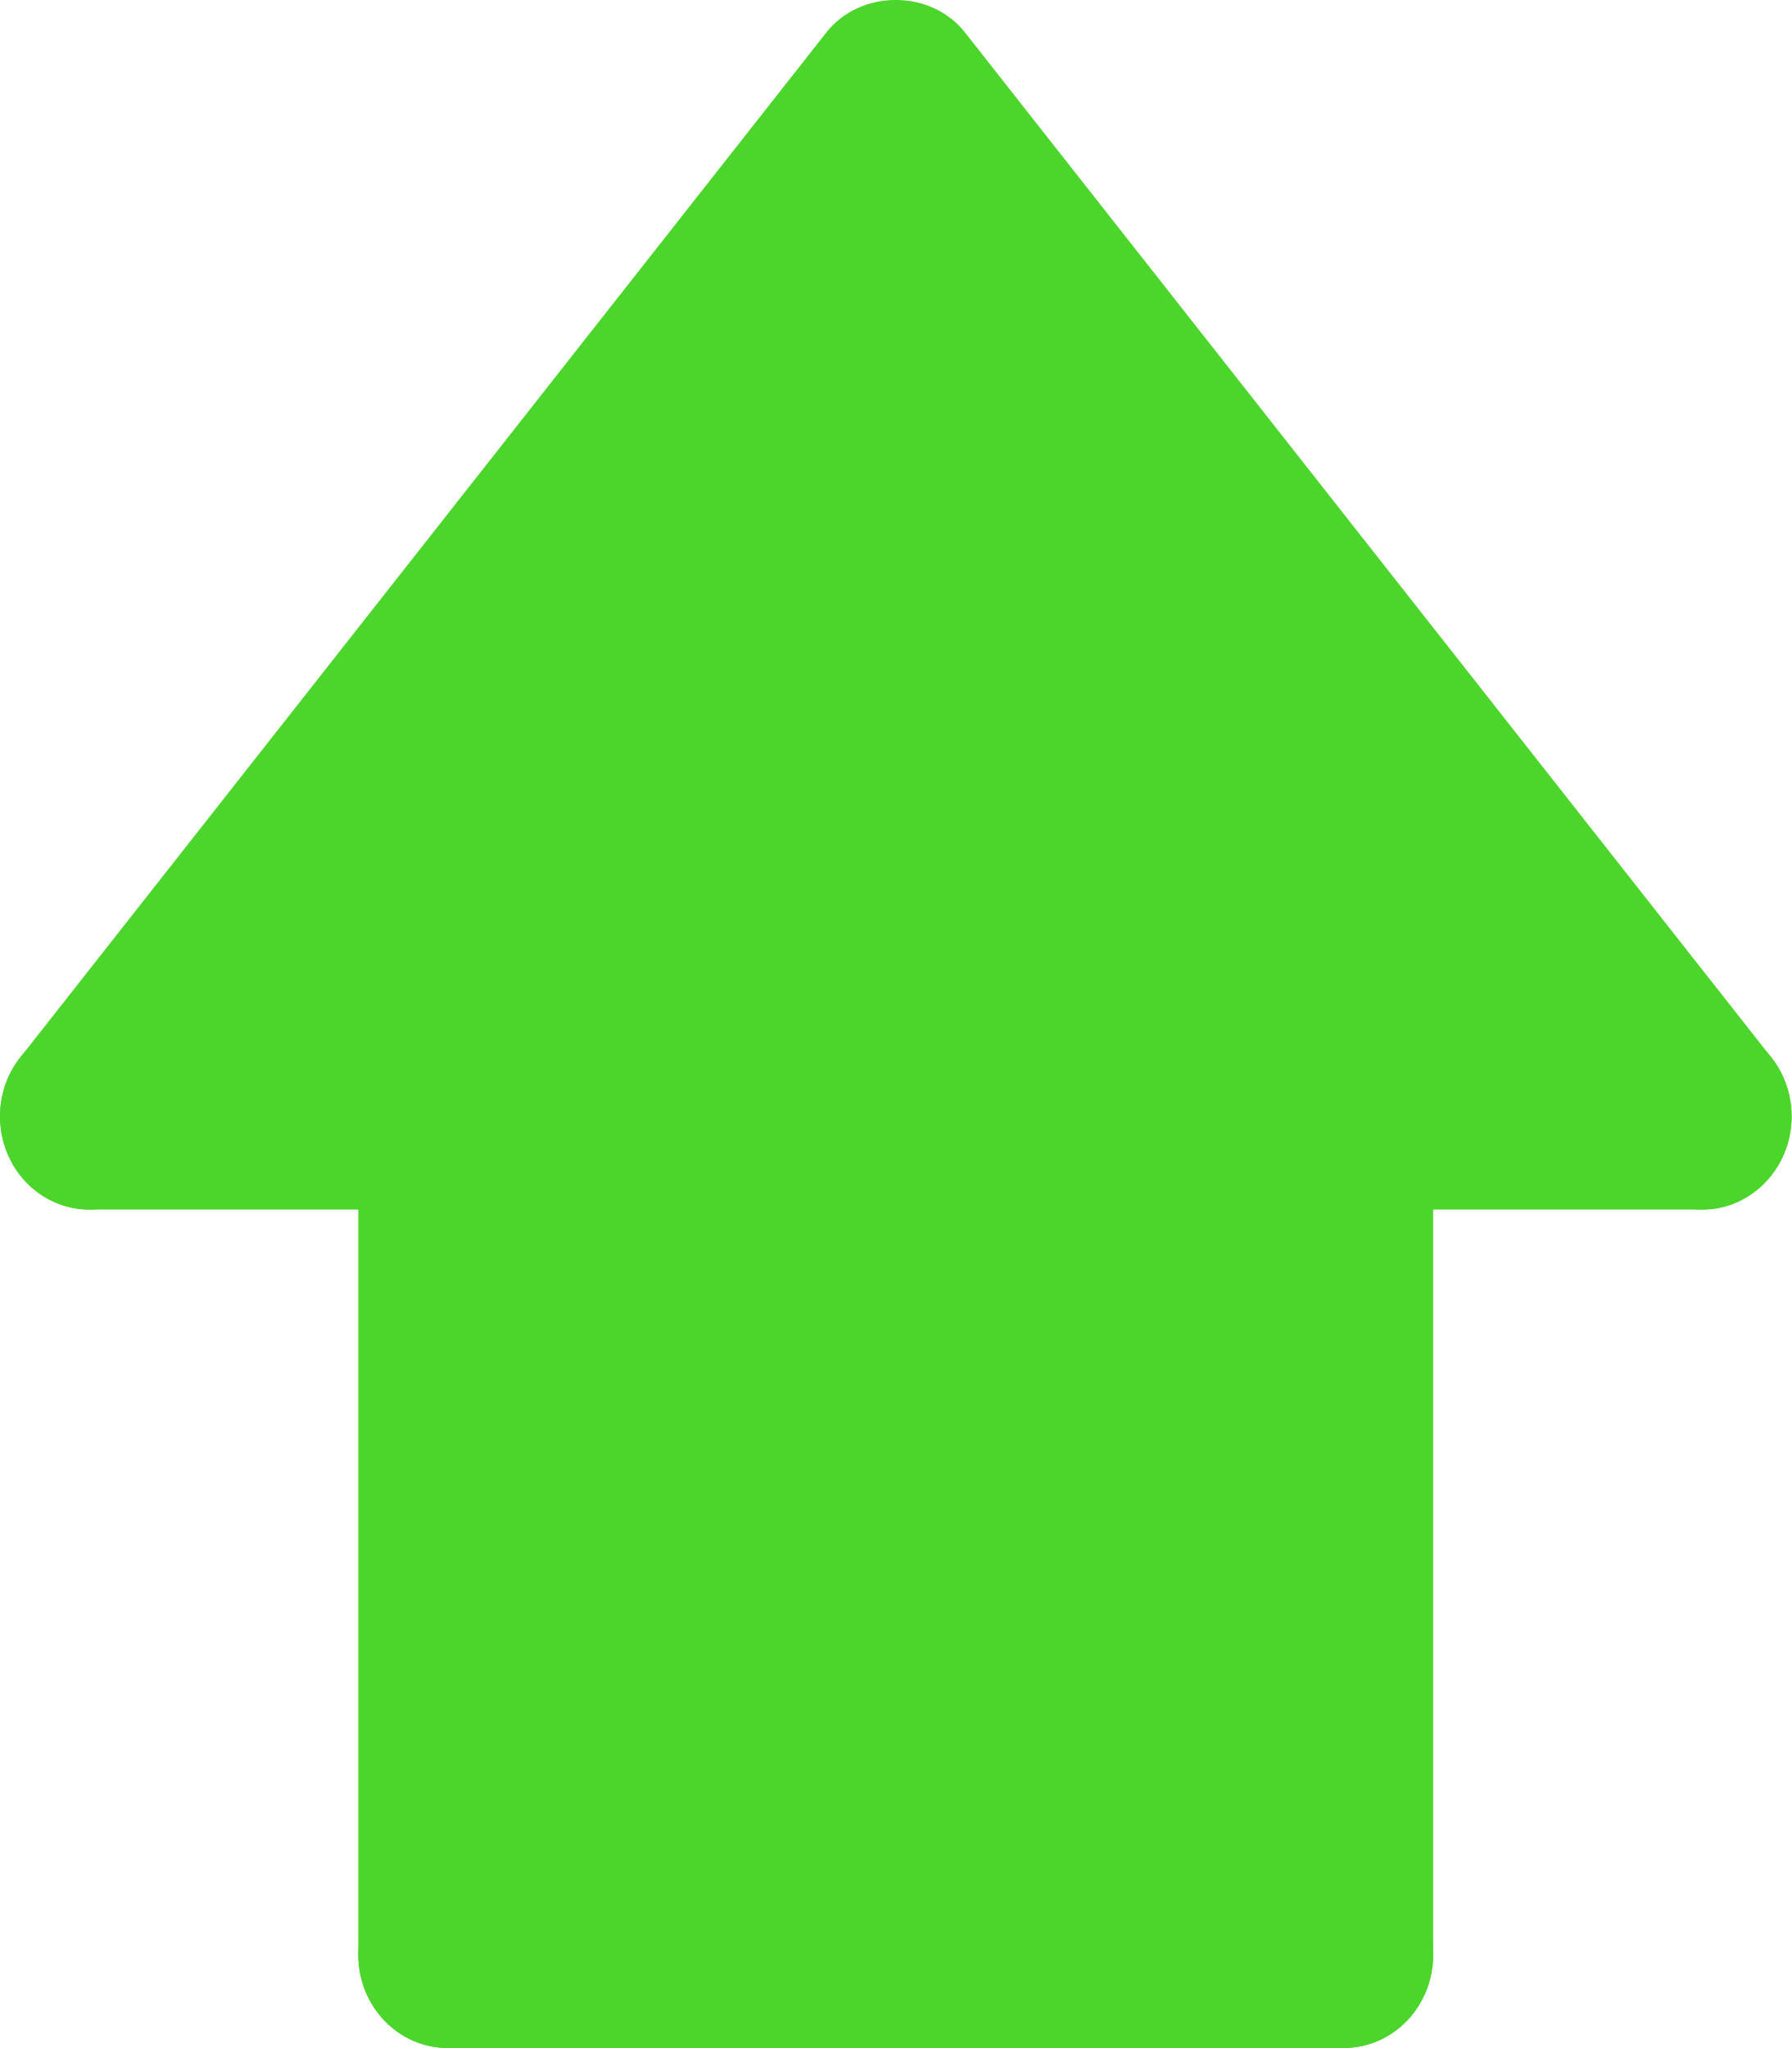
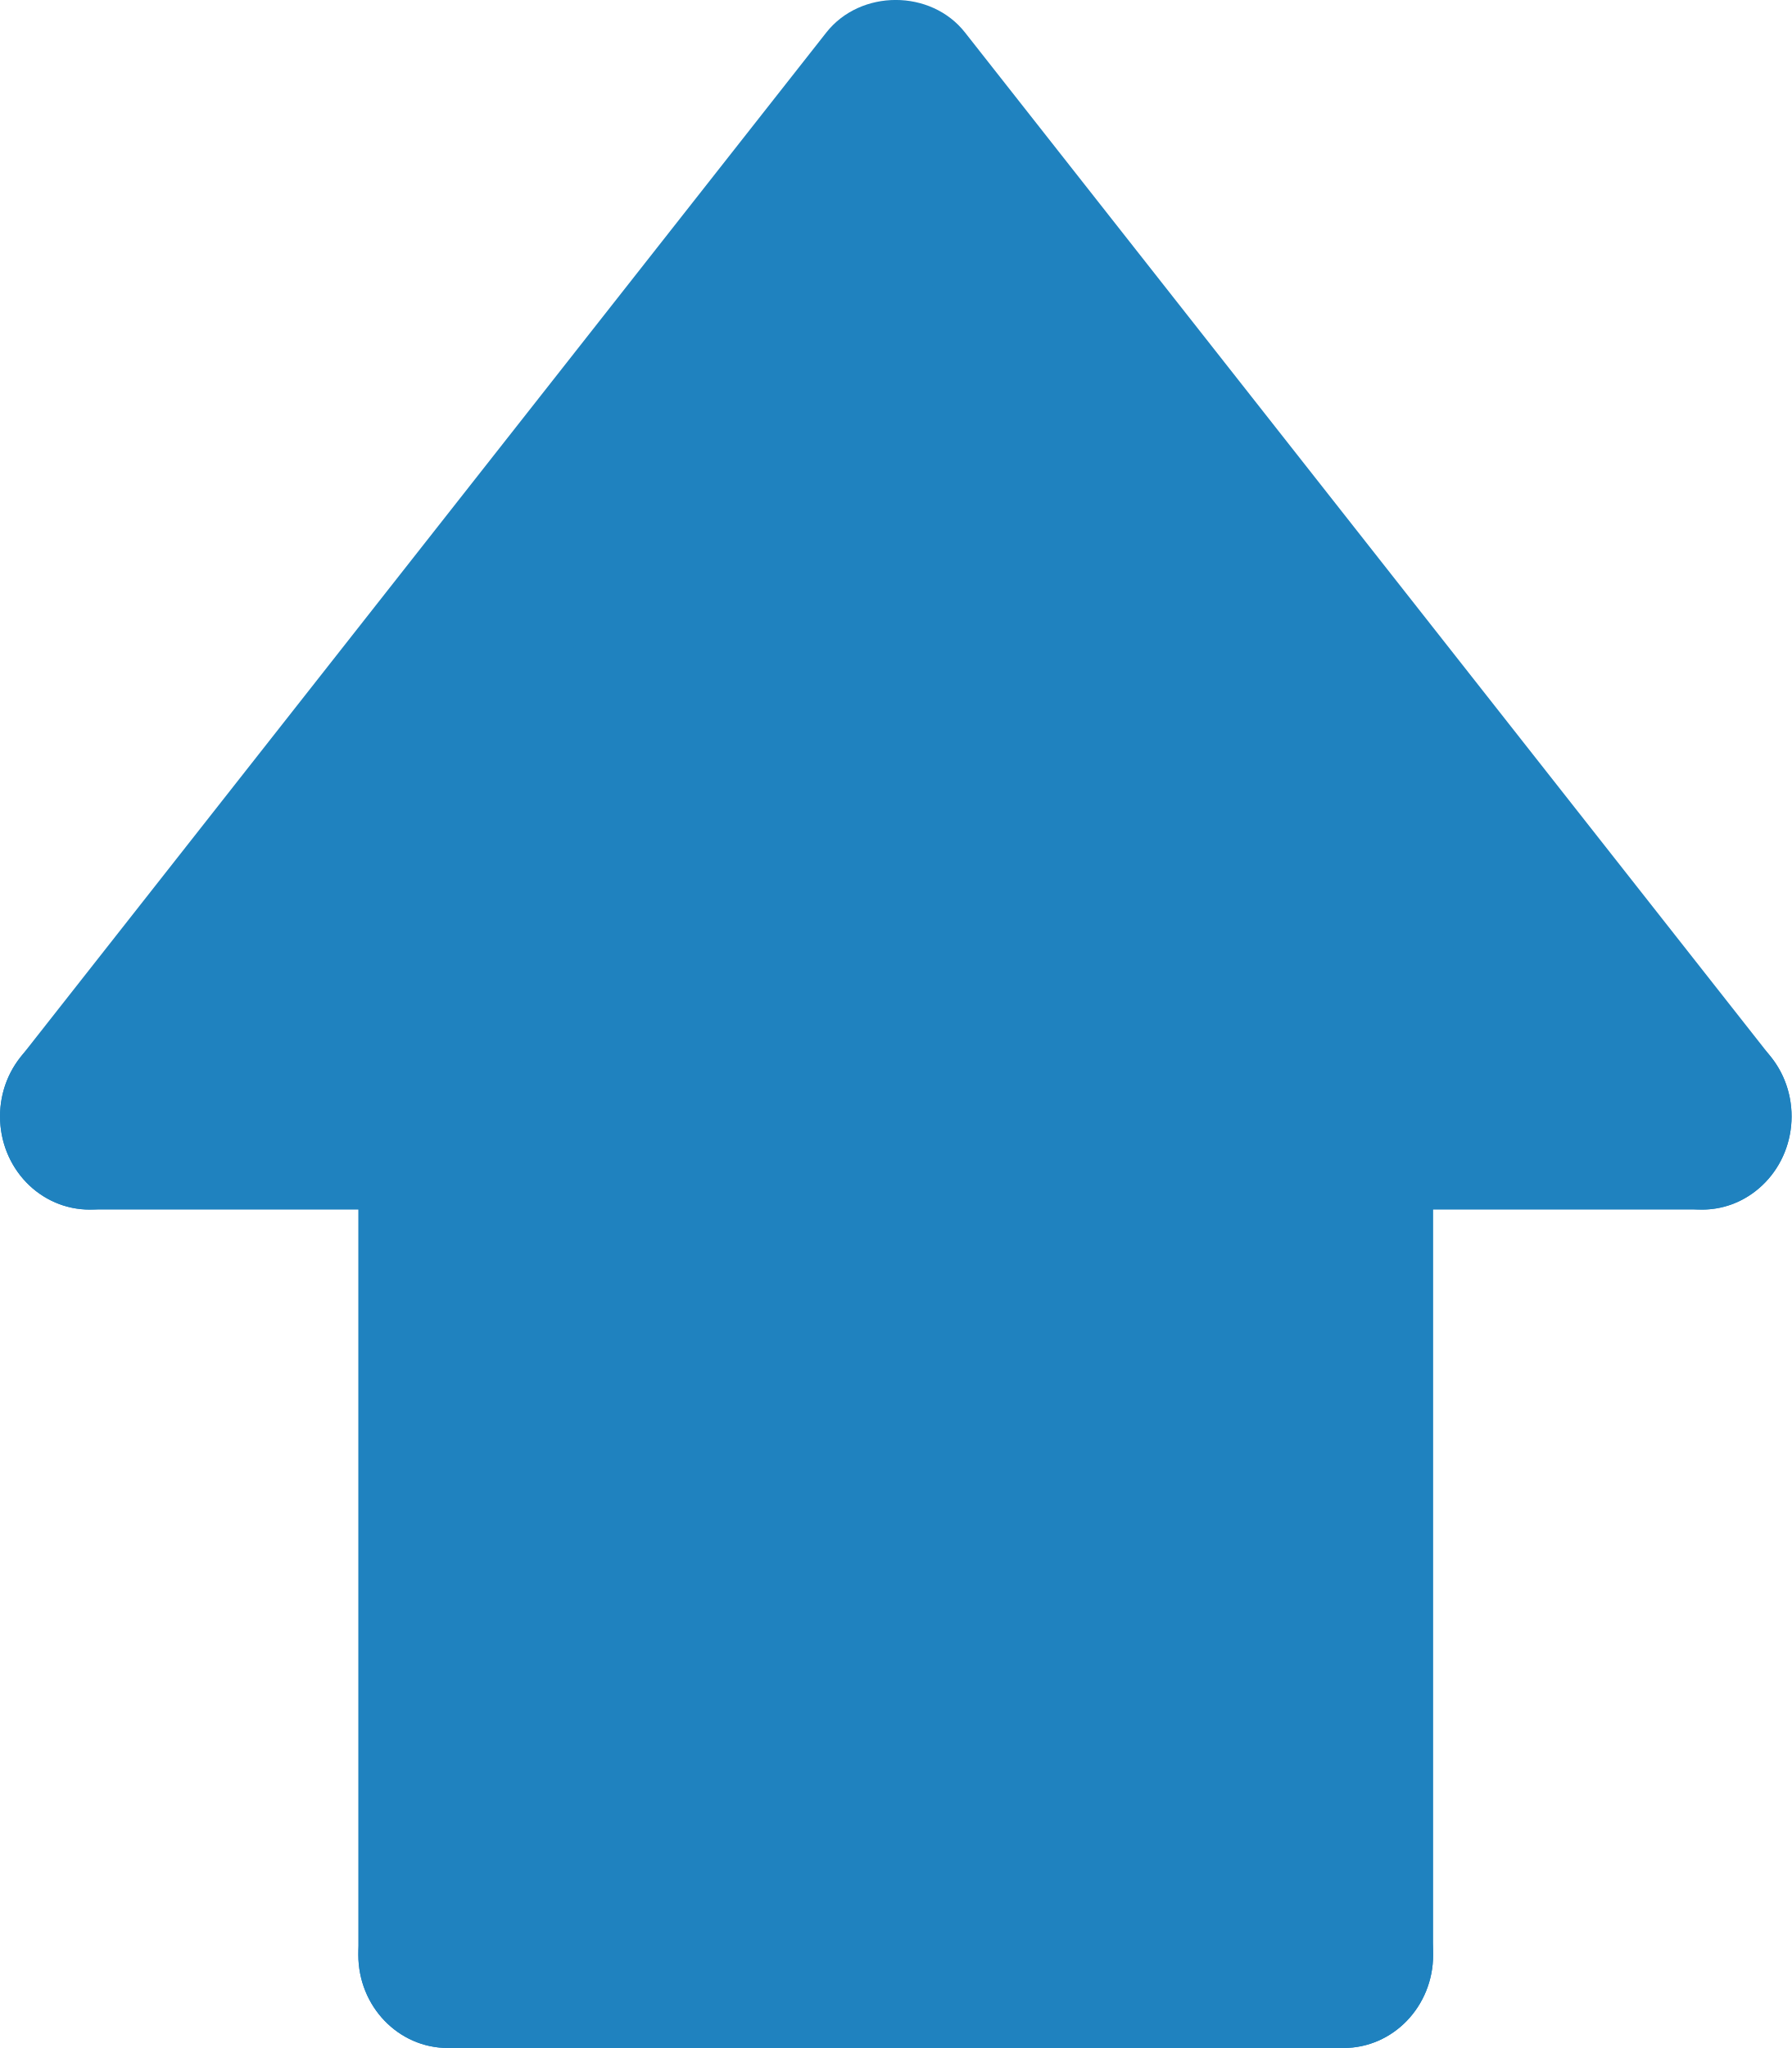
<svg xmlns="http://www.w3.org/2000/svg" width="14" height="16" viewBox="0 0 14 16" fill="none">
-   <path d="M10.5 8.722V15.272H3.502V8.722H0.702L7.001 0.708L13.3 8.722H10.5Z" fill="#4CD62B" />
-   <path d="M13.301 9.45C13.098 9.45 12.897 9.359 12.758 9.183L7 1.863L1.242 9.183C0.996 9.495 0.557 9.539 0.257 9.286C-0.042 9.03 -0.086 8.573 0.158 8.262L6.457 0.254C6.724 -0.085 7.275 -0.085 7.541 0.254L13.842 8.262C14.087 8.573 14.042 9.031 13.742 9.286C13.613 9.396 13.457 9.45 13.301 9.45Z" fill="#4CD62B" />
-   <path d="M3.5 16C3.113 16 2.8 15.675 2.8 15.272V8.722C2.8 8.319 3.113 7.994 3.5 7.994C3.887 7.994 4.2 8.319 4.2 8.722V15.272C4.2 15.675 3.887 16 3.5 16Z" fill="#4CD62B" />
-   <path d="M10.499 16H3.5C3.113 16 2.8 15.674 2.8 15.272C2.8 14.869 3.113 14.544 3.5 14.544H10.499C10.886 14.544 11.199 14.869 11.199 15.272C11.199 15.674 10.886 16 10.499 16Z" fill="#4CD62B" />
-   <path d="M10.499 16C10.112 16 9.799 15.675 9.799 15.272V8.722C9.799 8.319 10.112 7.994 10.499 7.994C10.886 7.994 11.199 8.319 11.199 8.722V15.272C11.199 15.675 10.886 16 10.499 16Z" fill="#4CD62B" />
-   <path d="M3.501 9.45H0.7C0.313 9.45 0 9.124 0 8.722C0 8.319 0.313 7.994 0.7 7.994H3.501C3.888 7.994 4.2 8.319 4.2 8.722C4.2 9.124 3.888 9.45 3.501 9.45Z" fill="#4CD62B" />
-   <path d="M13.3 9.45H10.499C10.112 9.45 9.799 9.124 9.799 8.722C9.799 8.319 10.112 7.994 10.499 7.994H13.3C13.687 7.994 14 8.319 14 8.722C14 9.124 13.687 9.45 13.3 9.45Z" fill="#4CD62B" />
+   <path d="M10.5 8.722V15.272H3.502V8.722H0.702L7.001 0.708L13.3 8.722H10.5Z" fill="#1F82BF" />
+   <path d="M13.301 9.45C13.098 9.45 12.897 9.359 12.758 9.183L7 1.863L1.242 9.183C0.996 9.495 0.557 9.539 0.257 9.286C-0.042 9.03 -0.086 8.573 0.158 8.262L6.457 0.254C6.724 -0.085 7.275 -0.085 7.541 0.254L13.842 8.262C14.087 8.573 14.042 9.031 13.742 9.286C13.613 9.396 13.457 9.45 13.301 9.45Z" fill="#1F82BF" />
+   <path d="M3.5 16C3.113 16 2.8 15.675 2.8 15.272V8.722C2.8 8.319 3.113 7.994 3.5 7.994C3.887 7.994 4.2 8.319 4.2 8.722V15.272C4.2 15.675 3.887 16 3.5 16Z" fill="#1F82BF" />
+   <path d="M10.499 16H3.5C3.113 16 2.8 15.674 2.8 15.272C2.8 14.869 3.113 14.544 3.5 14.544H10.499C10.886 14.544 11.199 14.869 11.199 15.272C11.199 15.674 10.886 16 10.499 16Z" fill="#1F82BF" />
+   <path d="M10.499 16C10.112 16 9.799 15.675 9.799 15.272V8.722C9.799 8.319 10.112 7.994 10.499 7.994C10.886 7.994 11.199 8.319 11.199 8.722V15.272C11.199 15.675 10.886 16 10.499 16Z" fill="#1F82BF" />
+   <path d="M3.501 9.45H0.7C0.313 9.45 0 9.124 0 8.722C0 8.319 0.313 7.994 0.7 7.994H3.501C3.888 7.994 4.2 8.319 4.2 8.722C4.2 9.124 3.888 9.45 3.501 9.45Z" fill="#1F82BF" />
+   <path d="M13.3 9.45H10.499C10.112 9.45 9.799 9.124 9.799 8.722C9.799 8.319 10.112 7.994 10.499 7.994H13.3C13.687 7.994 14 8.319 14 8.722C14 9.124 13.687 9.45 13.3 9.45Z" fill="#1F82BF" />
</svg>
